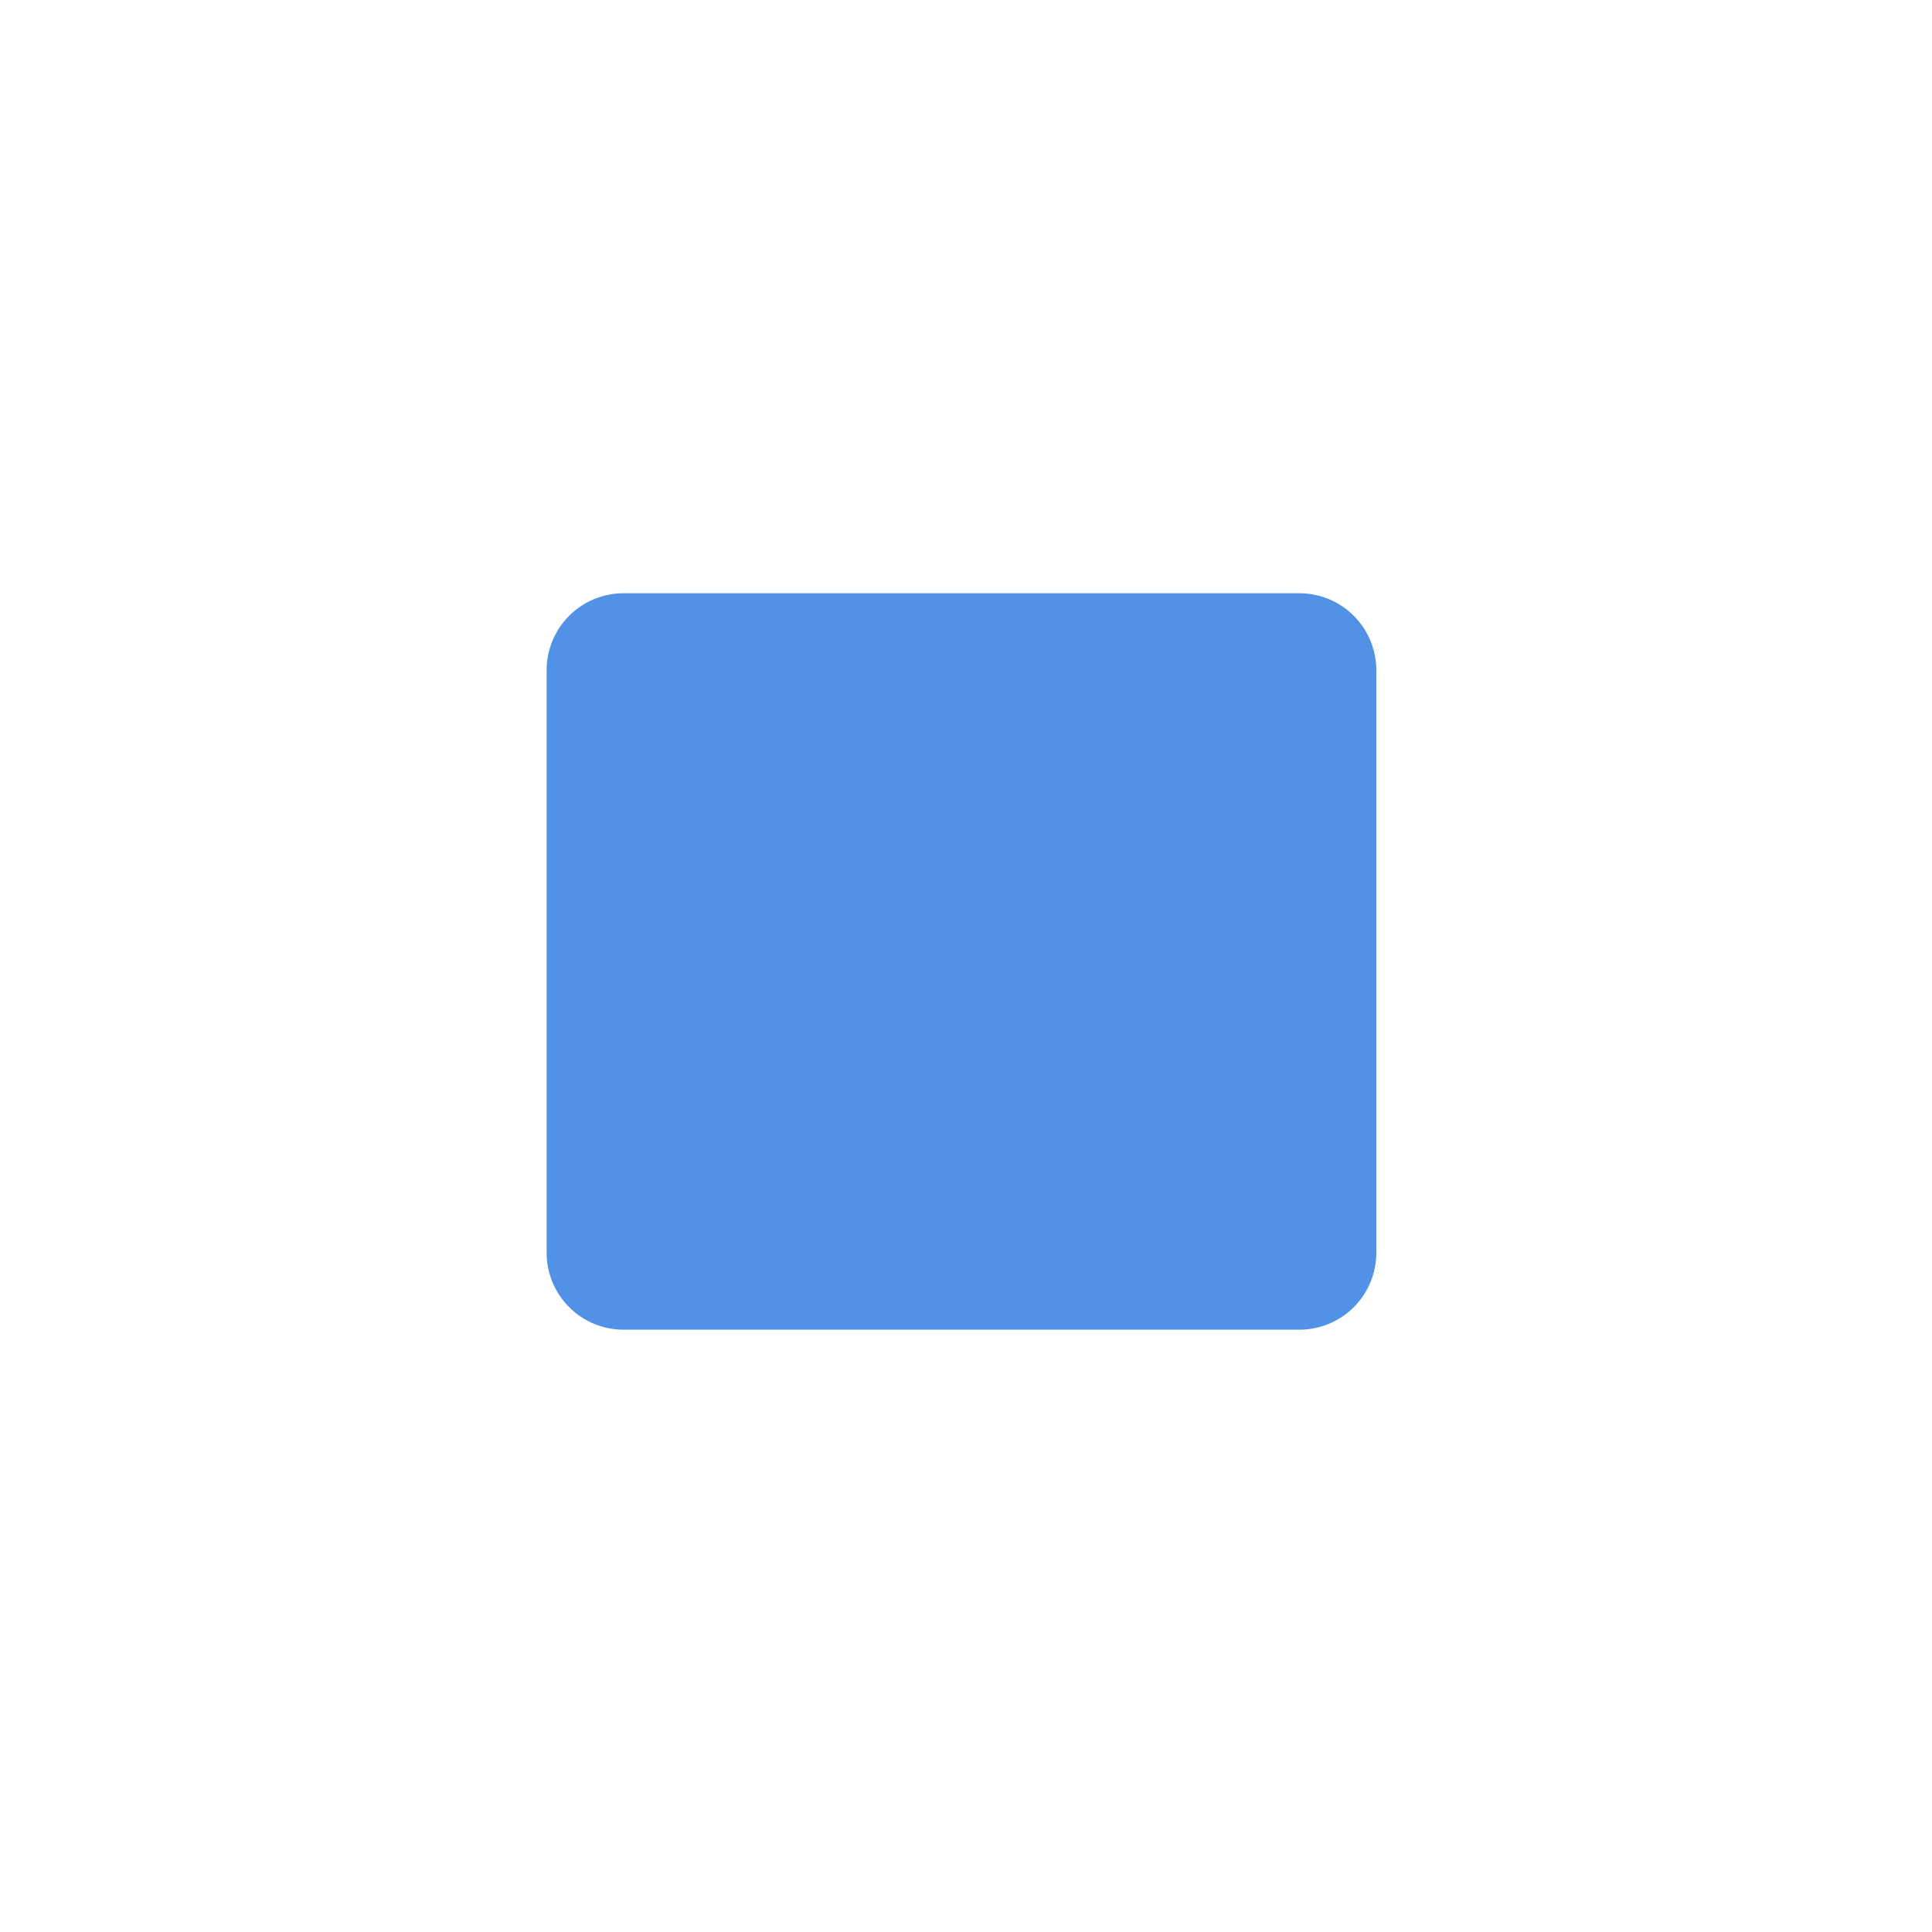
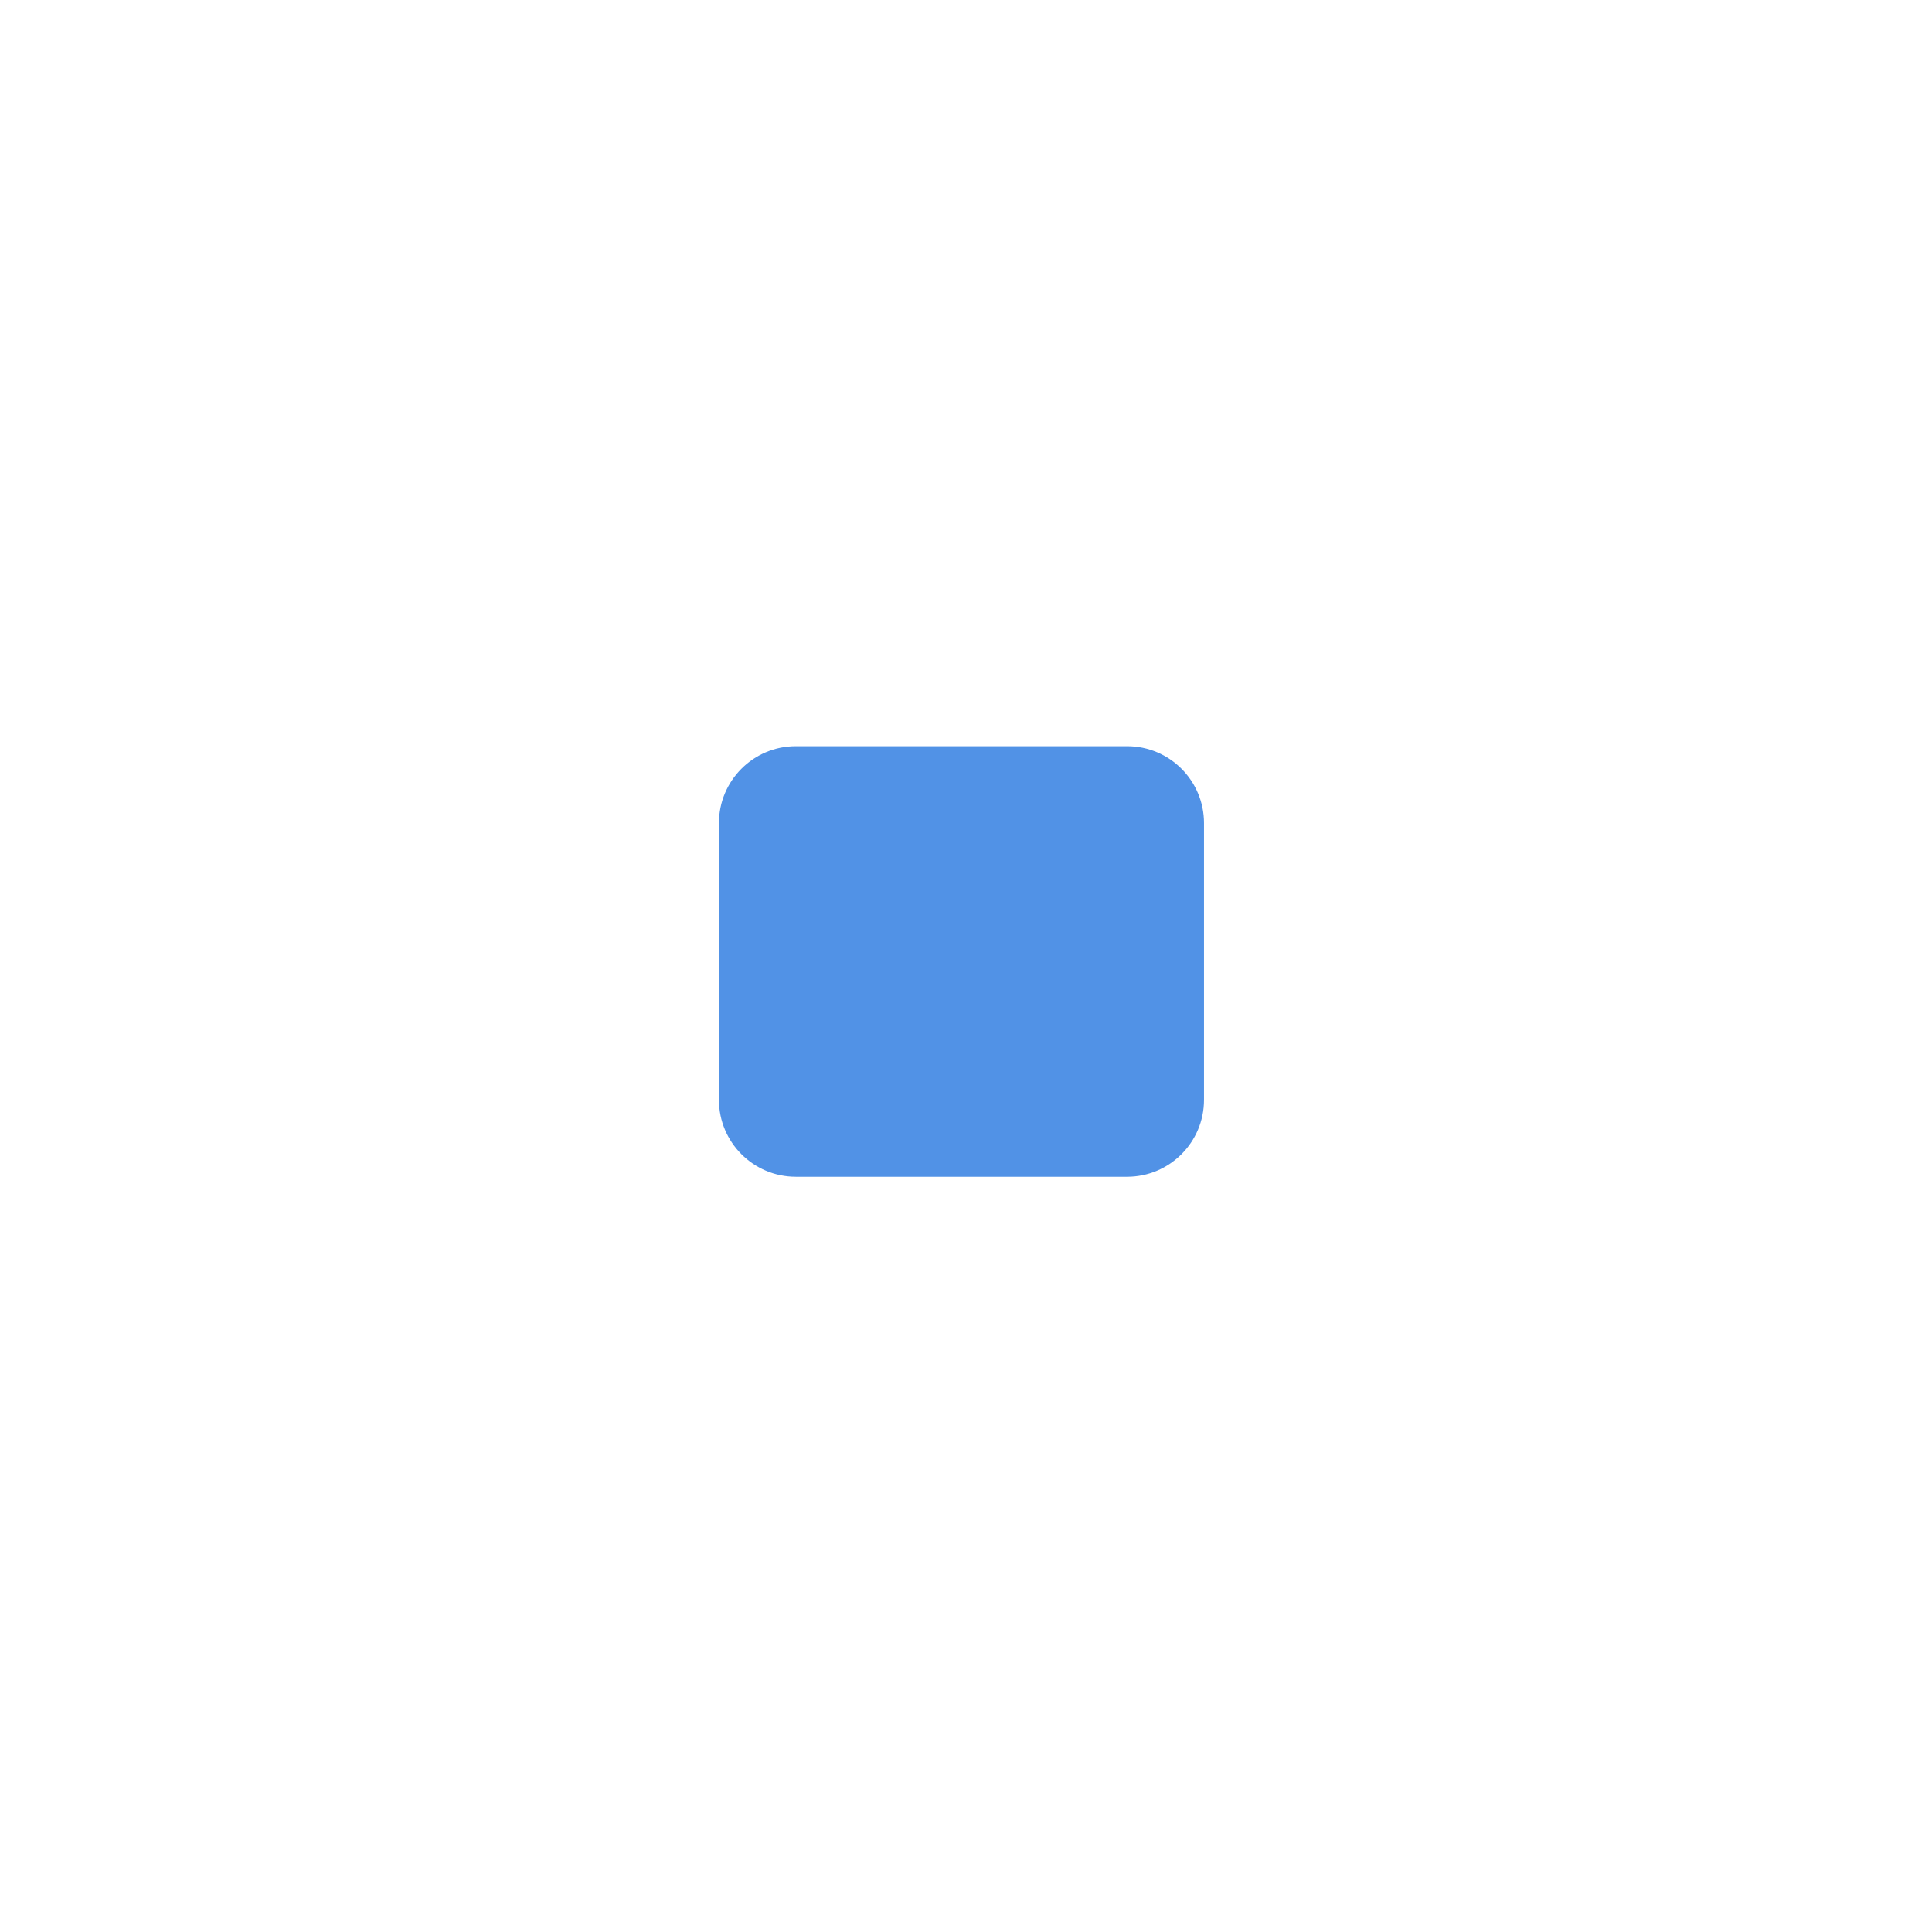
<svg xmlns="http://www.w3.org/2000/svg" width="100%" height="100%" viewBox="0 0 178 178" version="1.1" xml:space="preserve" style="fill-rule:evenodd;clip-rule:evenodd;stroke-linejoin:round;stroke-miterlimit:2;">
-   <g transform="matrix(1,0,0,1,-1032.874,0)">
-     <g id="bp" transform="matrix(0.278212,0,0,0.319339,1478.645,-78.69737)">
+   <g transform="matrix(1,0,0,1,-1032.874,-770.1577)">
+     <g id="bp" transform="matrix(0.278212,0,0,0.319339,1478.645,691.4603)">
      <rect x="-1602.271" y="246.438" width="636.799" height="554.787" style="fill:none;" />
-       <g transform="matrix(2.566412,0,0,2.528283,-2211.585,-3845.017)">
-         <path d="M415.013,1694.749C415.013,1692.421 413.968,1690.189 412.106,1688.542C410.245,1686.896 407.721,1685.972 405.088,1685.972C384.692,1685.972 338.273,1685.972 317.877,1685.972C315.244,1685.972 312.72,1686.896 310.859,1688.542C308.997,1690.189 307.952,1692.421 307.952,1694.749C307.952,1710.887 307.952,1745.094 307.952,1761.232C307.952,1763.56 308.997,1765.793 310.859,1767.439C312.72,1769.085 315.244,1770.01 317.877,1770.01C338.273,1770.01 384.692,1770.01 405.088,1770.01C407.721,1770.01 410.245,1769.085 412.106,1767.439C413.968,1765.793 415.013,1763.56 415.013,1761.232C415.013,1745.094 415.013,1710.887 415.013,1694.749Z" style="fill:rgb(81,146,230);" />
+       <g transform="matrix(1.500417,0,0,1.478126,-1826.246,-2030.356)">
+         <path d="M415.013,1700.985C415.013,1692.693 407.413,1685.972 398.037,1685.972C378.019,1685.972 344.946,1685.972 324.928,1685.972C315.552,1685.972 307.952,1692.693 307.952,1700.985C307.952,1716.241 307.952,1739.74 307.952,1754.996C307.952,1763.288 315.552,1770.01 324.928,1770.01C344.946,1770.01 378.019,1770.01 398.037,1770.01C407.413,1770.01 415.013,1763.288 415.013,1754.996C415.013,1739.74 415.013,1716.241 415.013,1700.985Z" style="fill:rgb(81,146,230);" />
      </g>
    </g>
  </g>
</svg>
